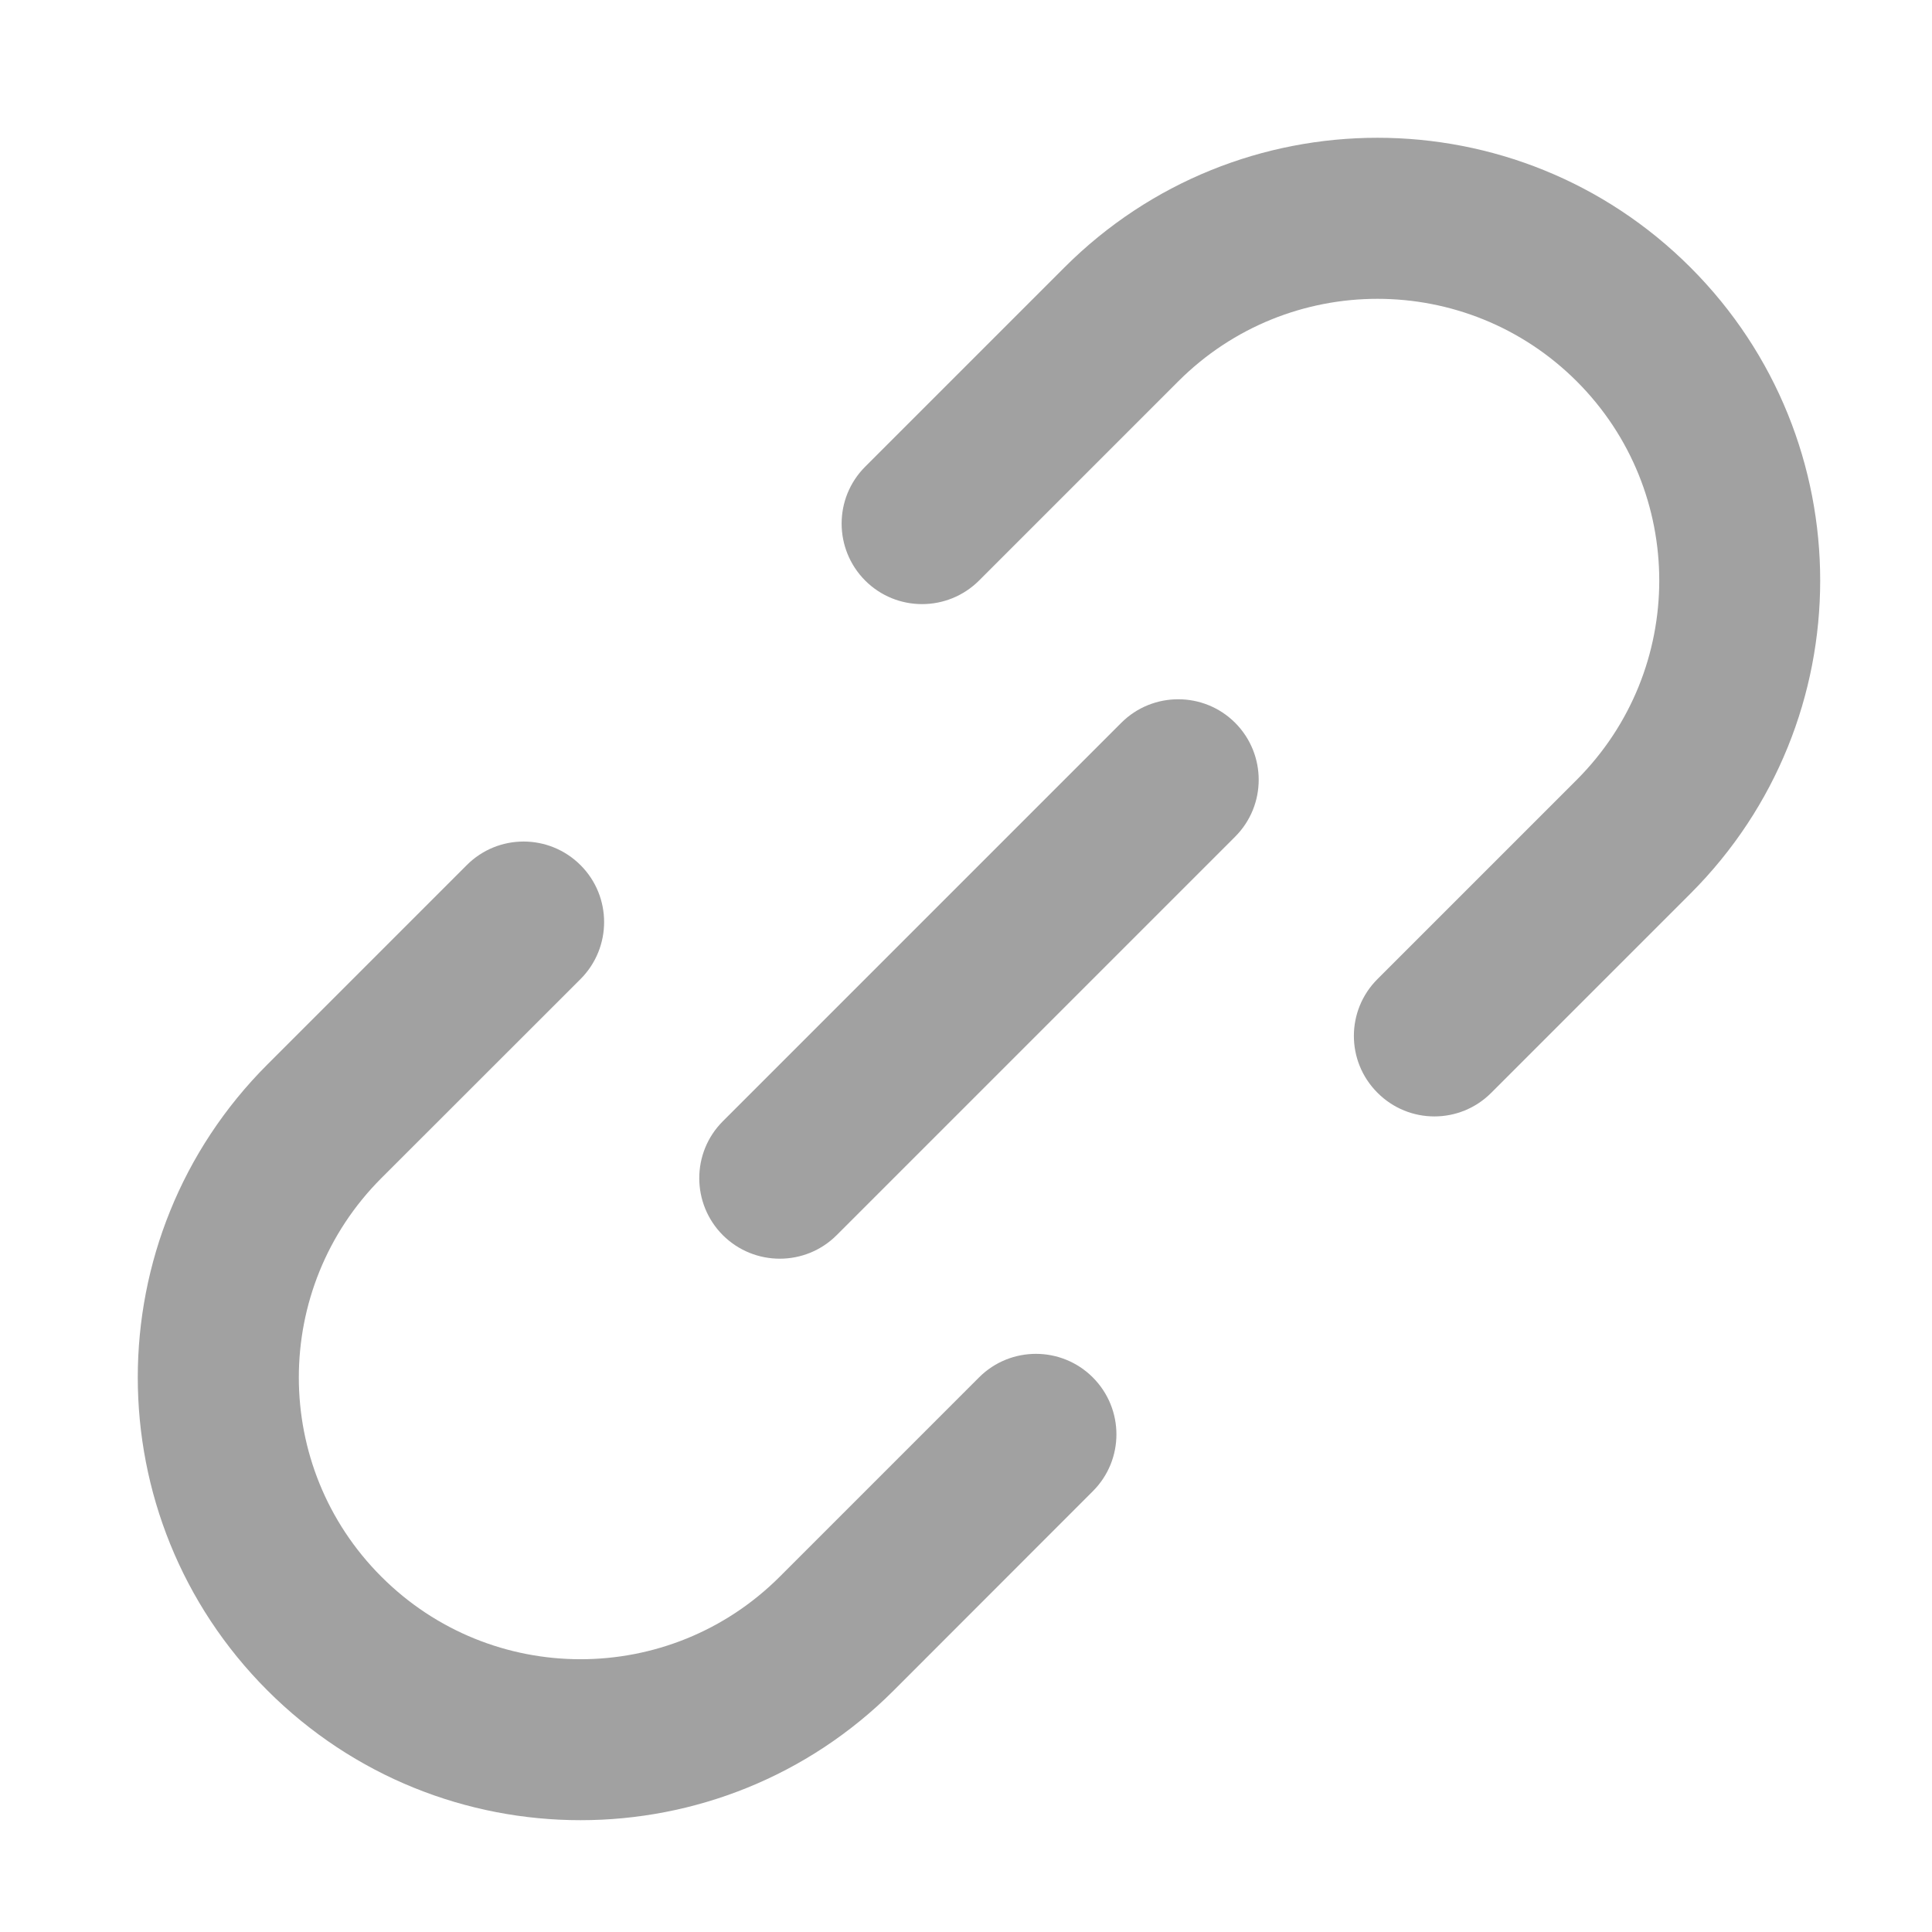
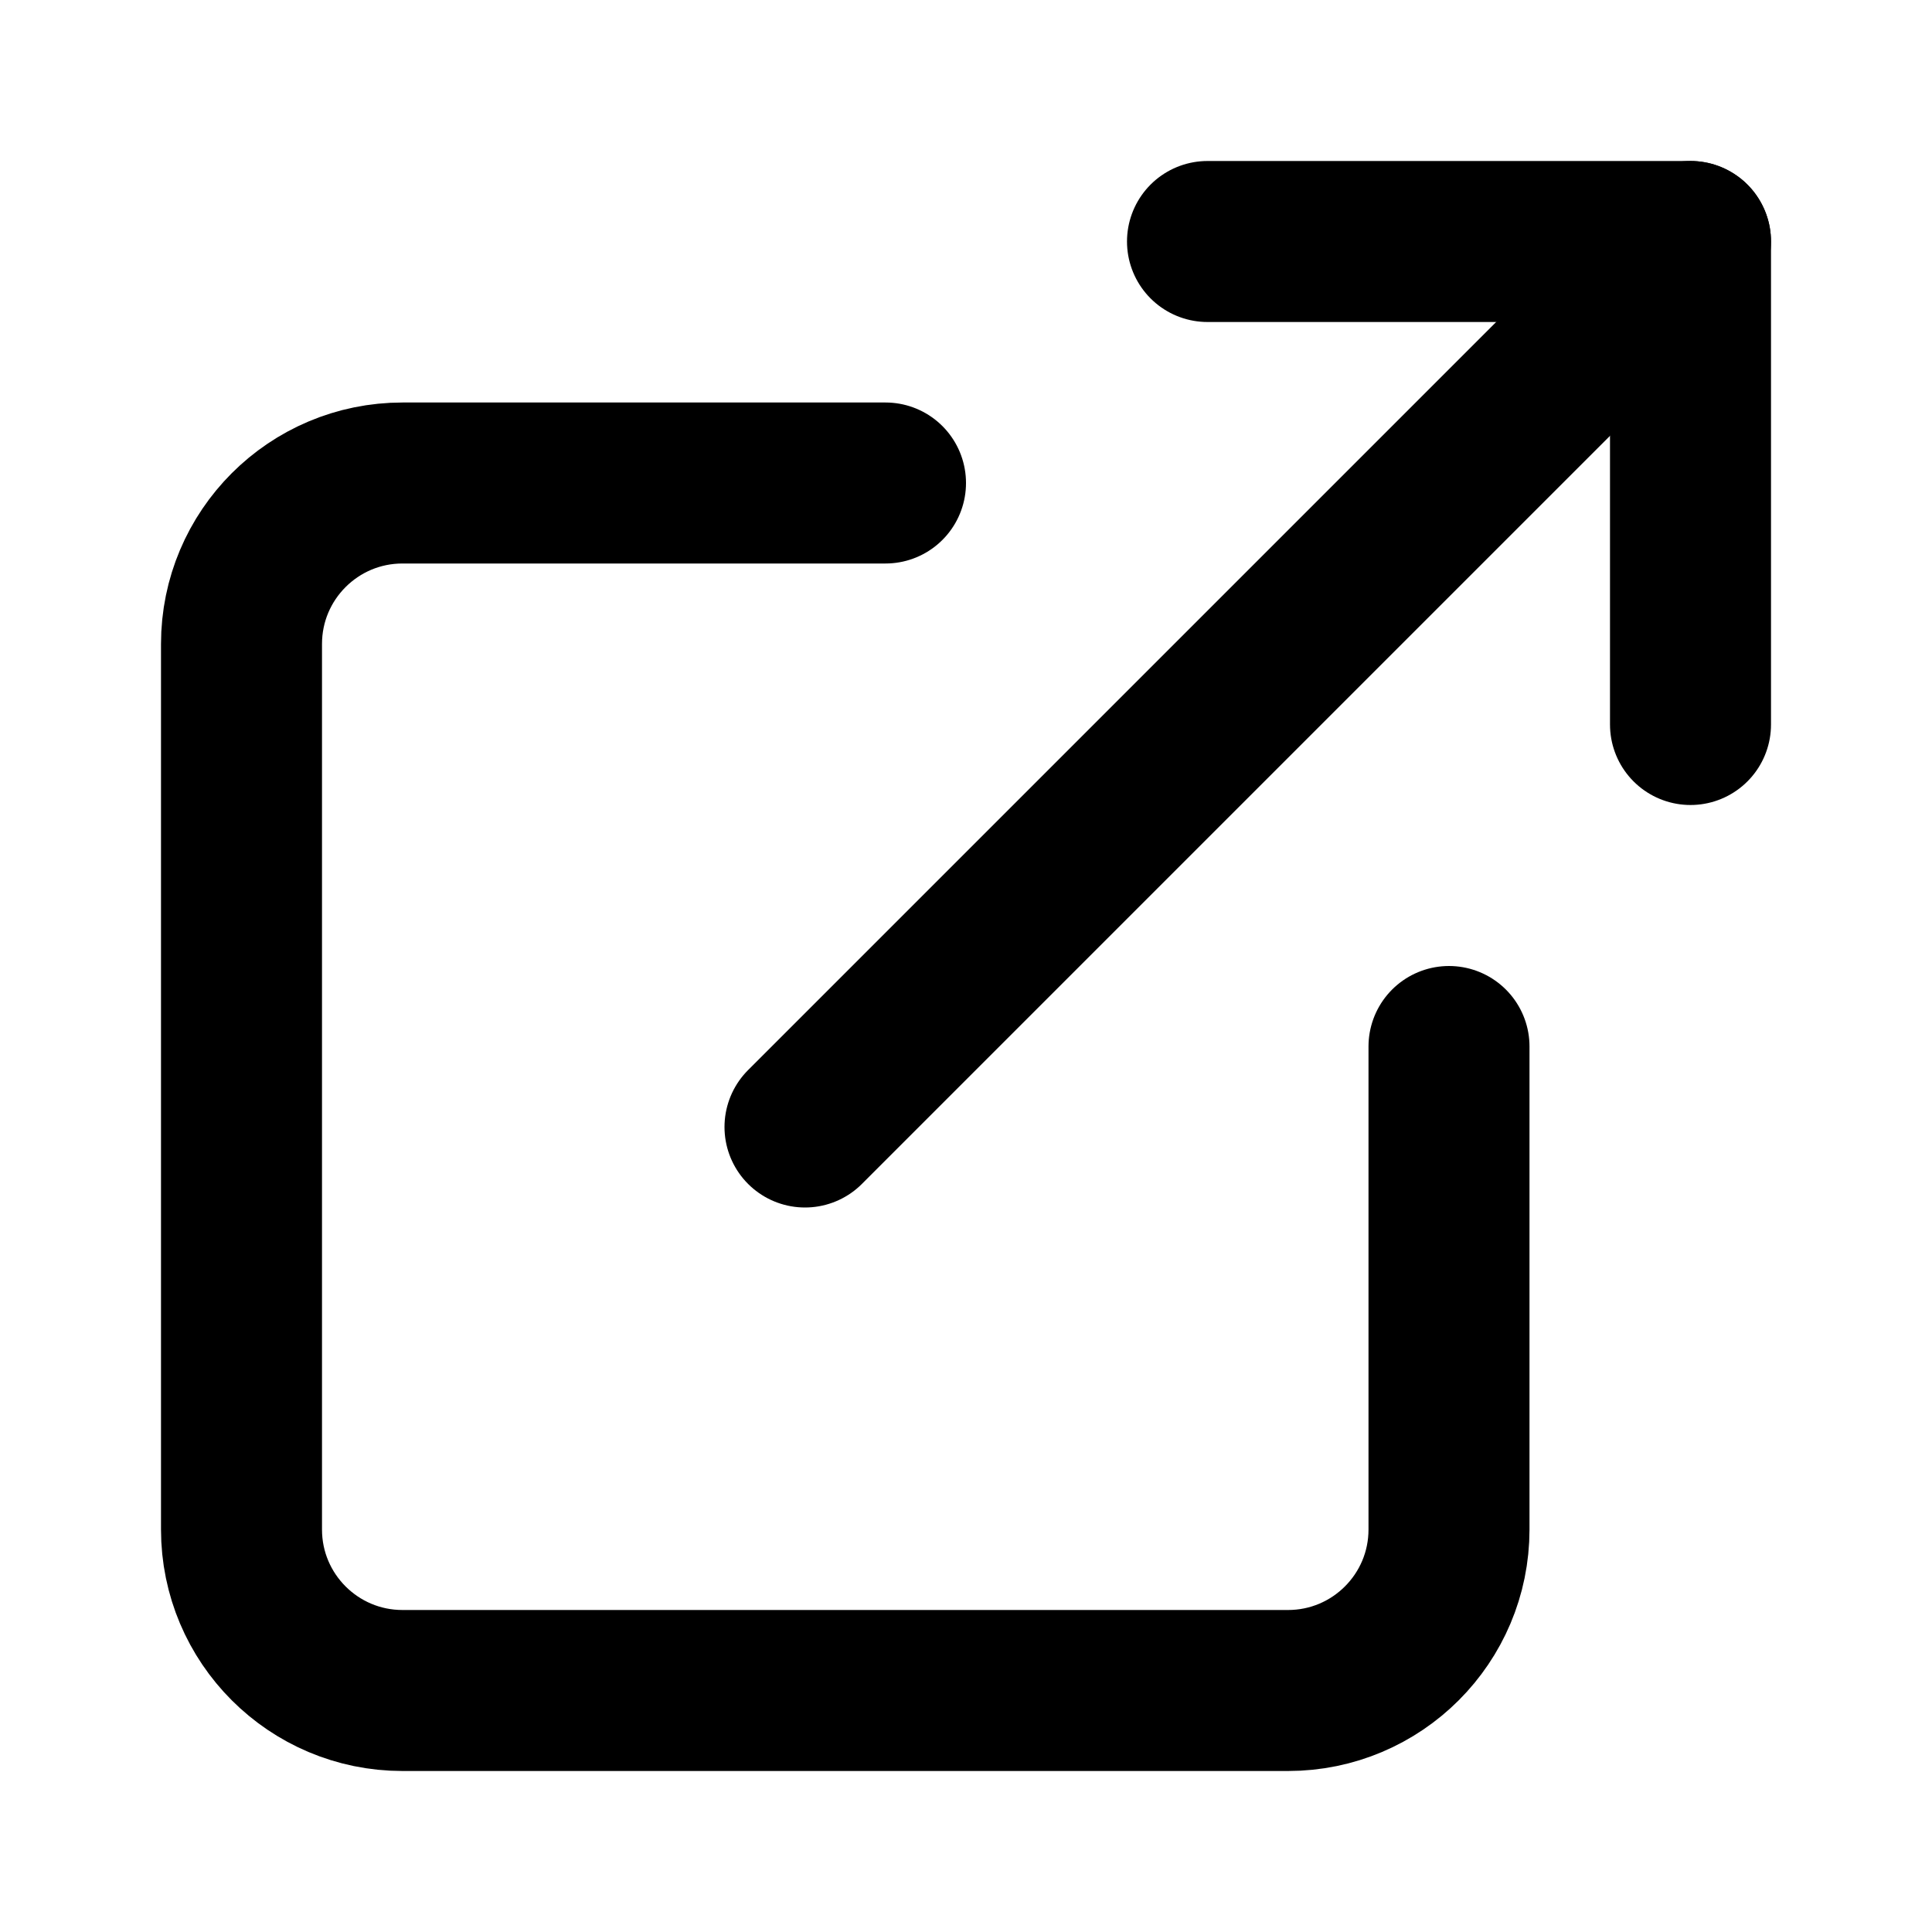
- <svg xmlns="http://www.w3.org/2000/svg" width="16" height="16" viewBox="0 0 16 16" fill="none">
-   <path d="M11.408 9.05C11.668 9.311 12.09 9.311 12.35 9.05L14 7.4C15.432 5.968 15.432 3.647 14 2.215C12.568 0.783 10.247 0.783 8.815 2.215L7.165 3.865C6.905 4.125 6.905 4.547 7.165 4.808C7.425 5.068 7.847 5.068 8.108 4.808L9.758 3.158C10.669 2.247 12.146 2.247 13.058 3.158C13.969 4.069 13.969 5.546 13.058 6.458L11.408 8.108C11.147 8.368 11.147 8.79 11.408 9.05Z" fill="#A1A1A1" />
-   <path d="M3.865 7.165C4.125 6.904 4.547 6.904 4.808 7.165C5.068 7.425 5.068 7.847 4.808 8.108L3.158 9.757C2.247 10.669 2.247 12.146 3.158 13.057C4.069 13.969 5.546 13.969 6.458 13.057L8.108 11.407C8.368 11.147 8.79 11.147 9.05 11.407C9.311 11.668 9.311 12.09 9.05 12.35L7.401 14C5.969 15.432 3.647 15.432 2.215 14C0.783 12.568 0.783 10.246 2.215 8.815L3.865 7.165Z" fill="#A1A1A1" />
-   <path d="M5.986 10.229C5.726 9.968 5.726 9.546 5.986 9.286L9.286 5.986C9.546 5.726 9.969 5.726 10.229 5.986C10.489 6.247 10.489 6.669 10.229 6.929L6.929 10.229C6.669 10.489 6.247 10.489 5.986 10.229Z" fill="#A1A1A1" />
+ <svg xmlns="http://www.w3.org/2000/svg" viewBox="0 0 24 24" fill="none" stroke="currentColor" stroke-width="2" stroke-linecap="round" stroke-linejoin="round" class="lucide lucide-external-link">
+   <path d="M15 3h6v6" />
+   <path d="M10 14 21 3" />
+   <path d="M18 13v6a2 2 0 0 1-2 2H5a2 2 0 0 1-2-2V8a2 2 0 0 1 2-2h6" />
</svg>
